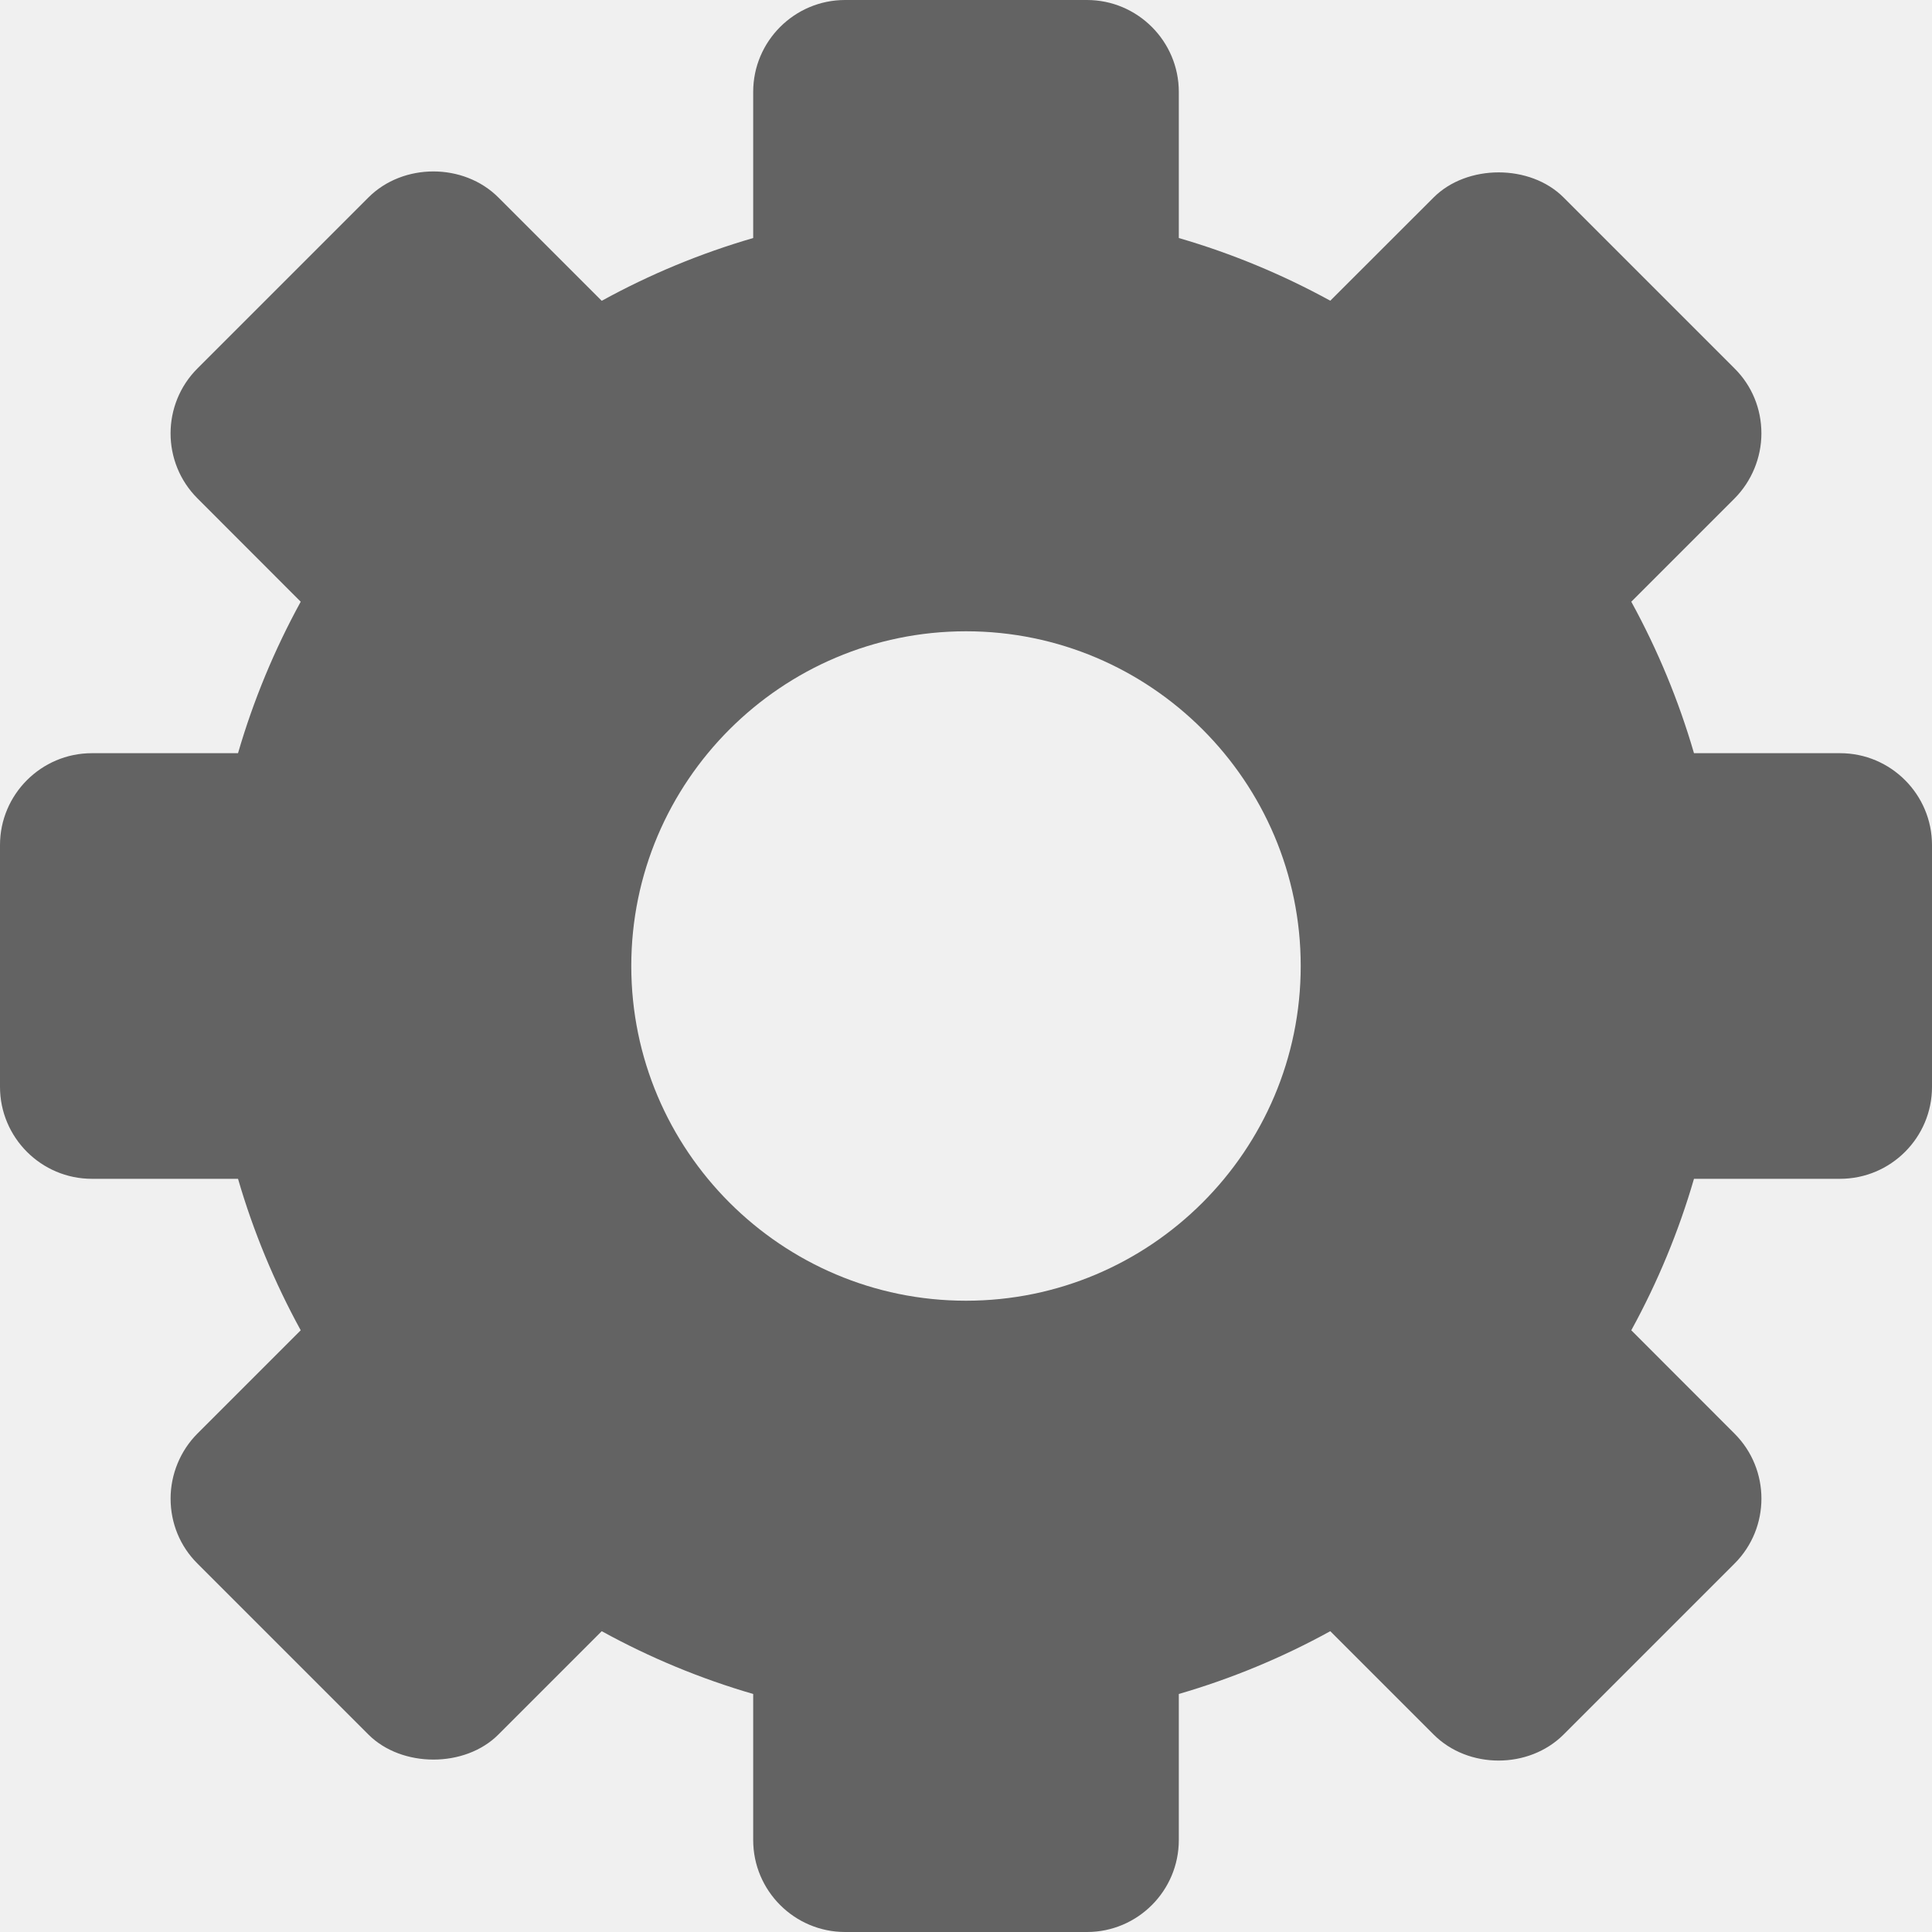
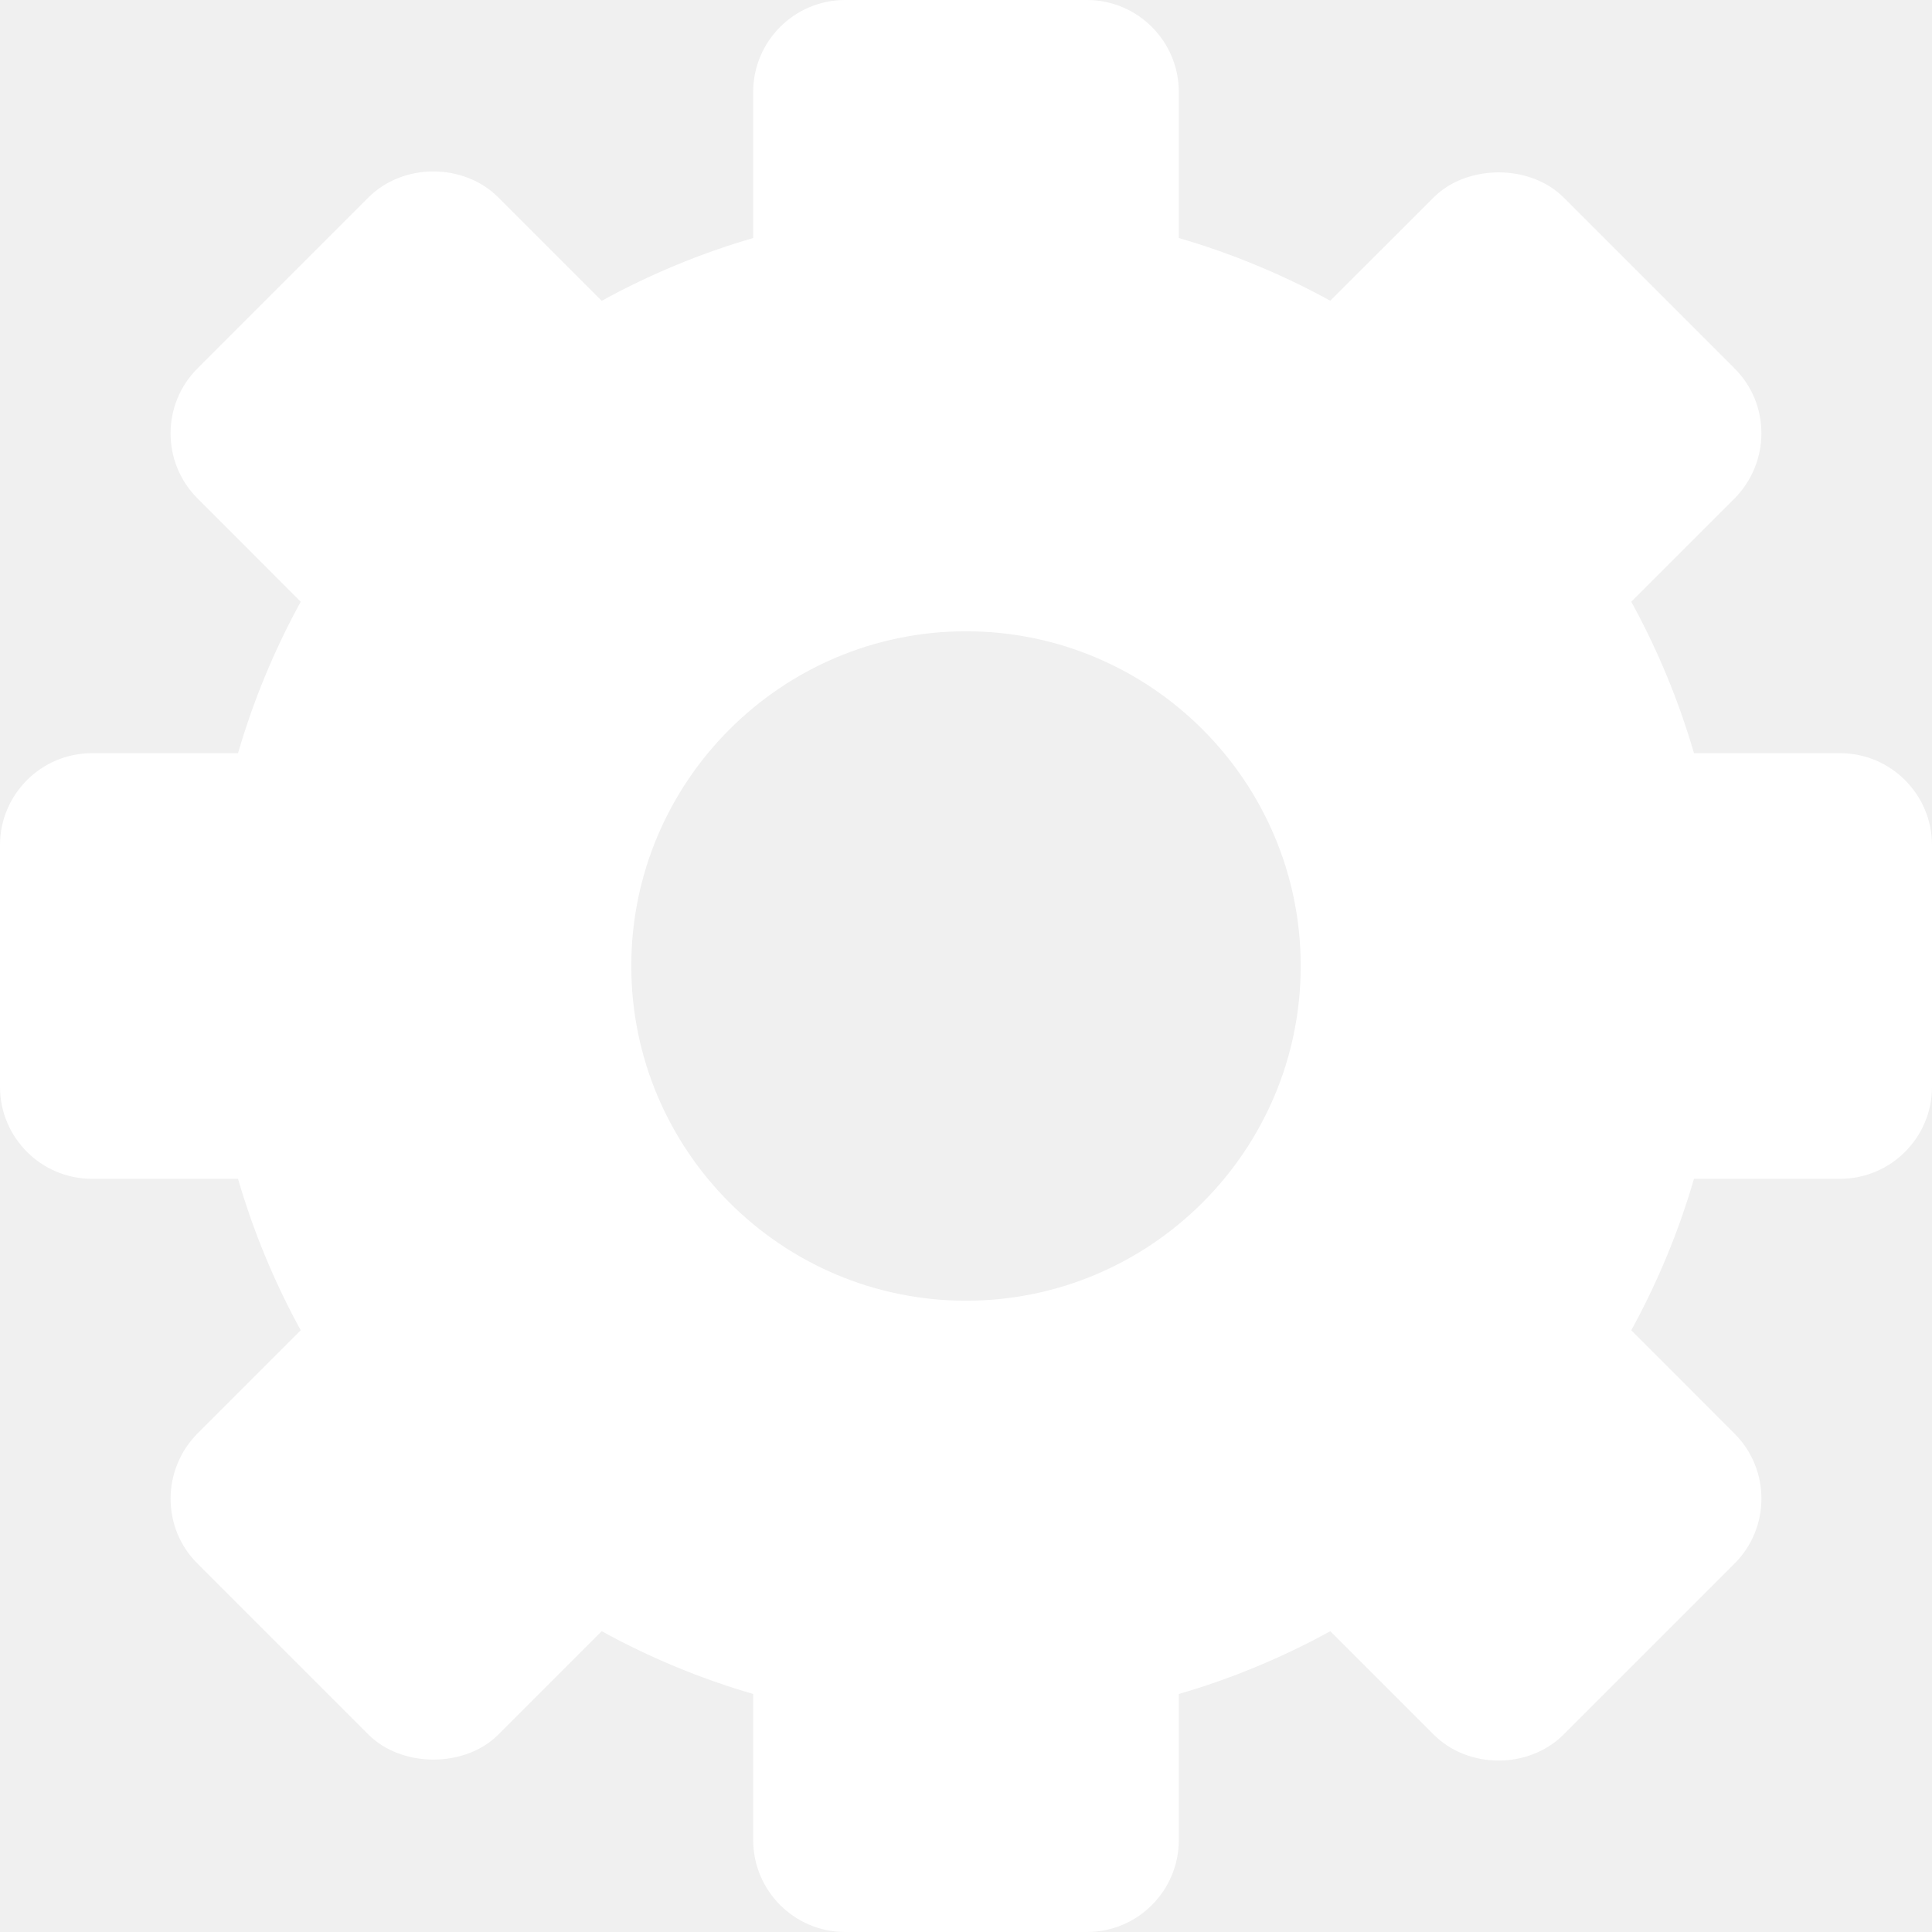
<svg xmlns="http://www.w3.org/2000/svg" width="20" height="20" viewBox="0 0 20 20" fill="none">
-   <path d="M20 8.748C20 8.224 19.573 7.797 19.049 7.797H17.536C17.378 7.253 17.16 6.727 16.887 6.229L17.956 5.16C18.132 4.983 18.234 4.738 18.234 4.487C18.234 4.232 18.136 3.993 17.956 3.814L16.186 2.044C15.841 1.698 15.187 1.698 14.841 2.044L13.771 3.113C13.273 2.84 12.747 2.622 12.203 2.464V0.951C12.203 0.427 11.776 0 11.252 0H8.748C8.224 0 7.797 0.427 7.797 0.951V2.464C7.253 2.622 6.727 2.84 6.229 3.114L5.159 2.044C4.8 1.685 4.173 1.685 3.814 2.044L2.044 3.814C1.673 4.185 1.673 4.788 2.044 5.159L3.113 6.229C2.84 6.727 2.622 7.253 2.464 7.797H0.951C0.427 7.797 0 8.224 0 8.748V11.251C0 11.776 0.427 12.203 0.951 12.203H2.464C2.622 12.747 2.84 13.273 3.113 13.771L2.044 14.84C1.867 15.017 1.766 15.262 1.766 15.513C1.766 15.768 1.864 16.007 2.044 16.186L3.814 17.956C4.159 18.301 4.814 18.302 5.159 17.956L6.229 16.886C6.727 17.16 7.253 17.378 7.797 17.536V19.048C7.797 19.573 8.224 20 8.749 20H11.252C11.777 20 12.203 19.573 12.203 19.048V17.536C12.747 17.378 13.273 17.16 13.771 16.886L14.841 17.956C15.2 18.315 15.826 18.315 16.186 17.956L17.956 16.186C18.327 15.815 18.327 15.212 17.956 14.841L16.887 13.771C17.16 13.273 17.378 12.747 17.536 12.203H19.048C19.573 12.203 20 11.776 20 11.252V8.748H20ZM13.465 10C13.465 11.911 11.91 13.465 10 13.465C8.09 13.465 6.535 11.91 6.535 10C6.535 8.09 8.09 6.535 10 6.535C11.911 6.535 13.465 8.09 13.465 10Z" fill="#636363" />
+   <path d="M20 8.748C20 8.224 19.573 7.797 19.049 7.797H17.536C17.378 7.253 17.16 6.727 16.887 6.229L17.956 5.16C18.132 4.983 18.234 4.738 18.234 4.487C18.234 4.232 18.136 3.993 17.956 3.814L16.186 2.044C15.841 1.698 15.187 1.698 14.841 2.044L13.771 3.113C13.273 2.84 12.747 2.622 12.203 2.464V0.951C12.203 0.427 11.776 0 11.252 0H8.748C8.224 0 7.797 0.427 7.797 0.951V2.464C7.253 2.622 6.727 2.84 6.229 3.114L5.159 2.044C4.8 1.685 4.173 1.685 3.814 2.044L2.044 3.814C1.673 4.185 1.673 4.788 2.044 5.159L3.113 6.229C2.84 6.727 2.622 7.253 2.464 7.797H0.951C0.427 7.797 0 8.224 0 8.748V11.251C0 11.776 0.427 12.203 0.951 12.203H2.464C2.622 12.747 2.84 13.273 3.113 13.771L2.044 14.84C1.867 15.017 1.766 15.262 1.766 15.513C1.766 15.768 1.864 16.007 2.044 16.186L3.814 17.956C4.159 18.301 4.814 18.302 5.159 17.956L6.229 16.886C6.727 17.16 7.253 17.378 7.797 17.536V19.048C7.797 19.573 8.224 20 8.749 20H11.252C11.777 20 12.203 19.573 12.203 19.048V17.536C12.747 17.378 13.273 17.16 13.771 16.886L14.841 17.956C15.2 18.315 15.826 18.315 16.186 17.956L17.956 16.186C18.327 15.815 18.327 15.212 17.956 14.841L16.887 13.771C17.16 13.273 17.378 12.747 17.536 12.203H19.048C19.573 12.203 20 11.776 20 11.252V8.748H20ZM13.465 10C13.465 11.911 11.91 13.465 10 13.465C8.09 13.465 6.535 11.91 6.535 10C6.535 8.09 8.09 6.535 10 6.535C11.911 6.535 13.465 8.09 13.465 10Z" fill="#fff" />
</svg>
